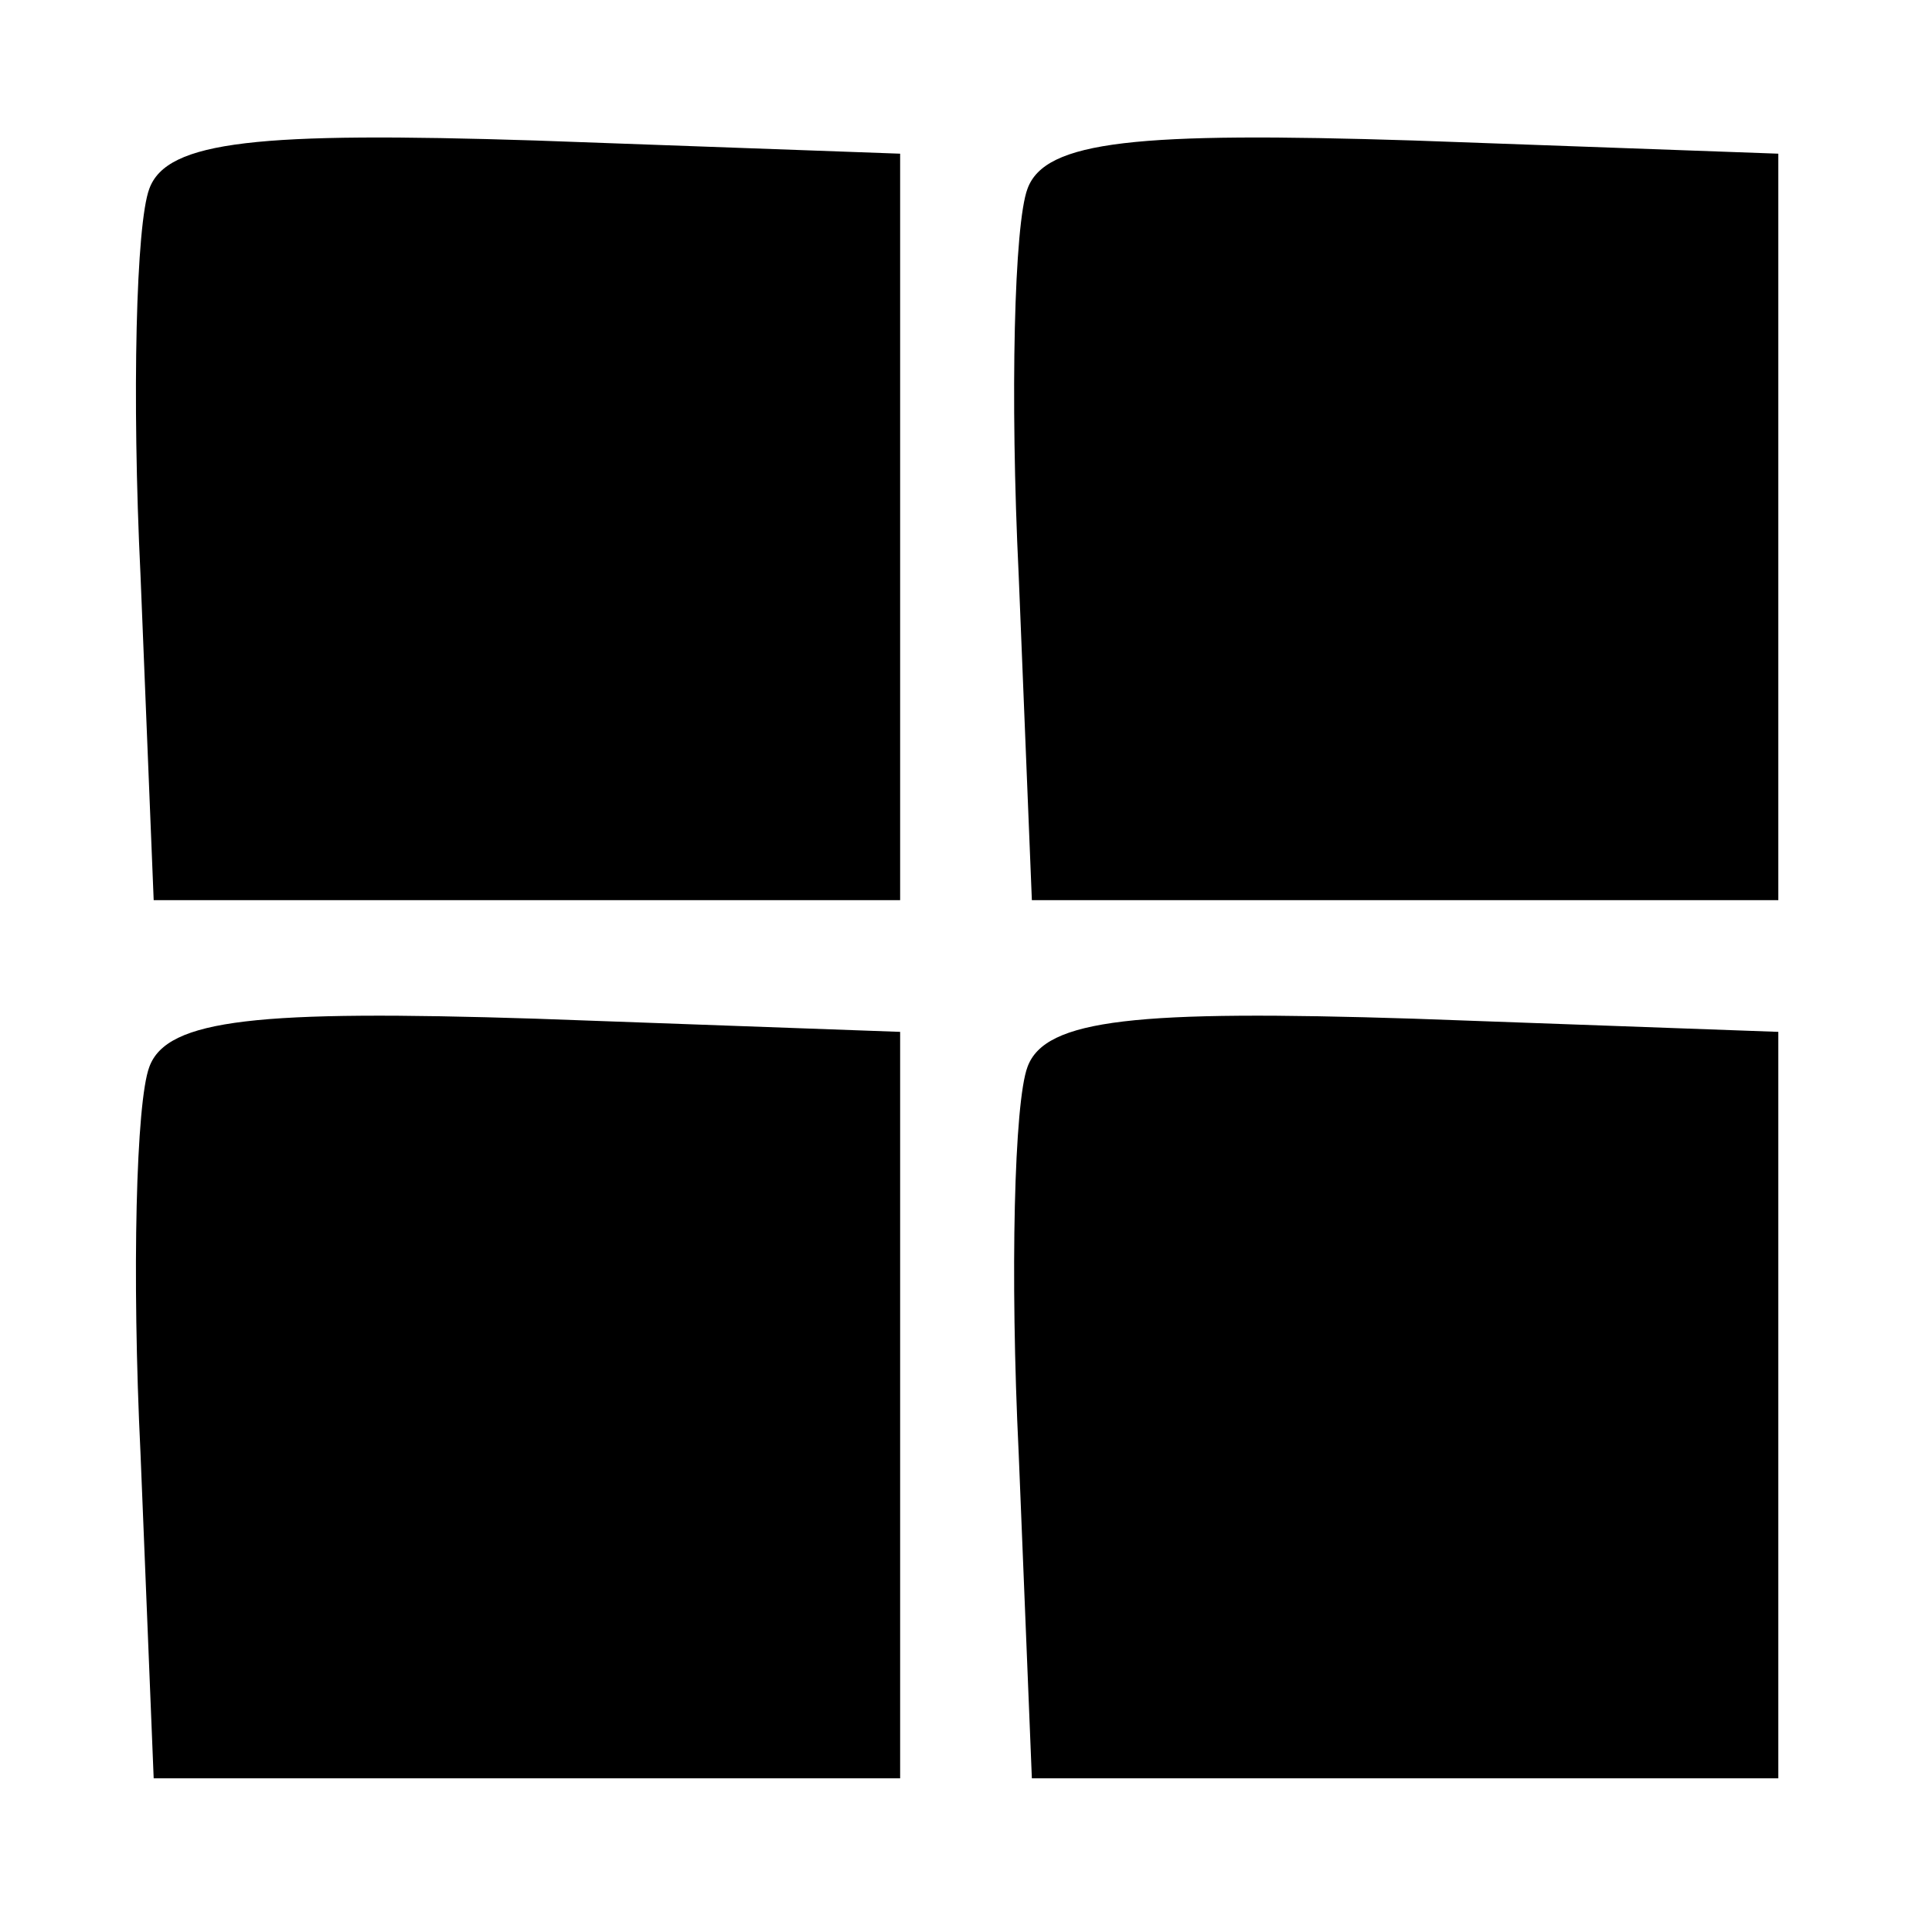
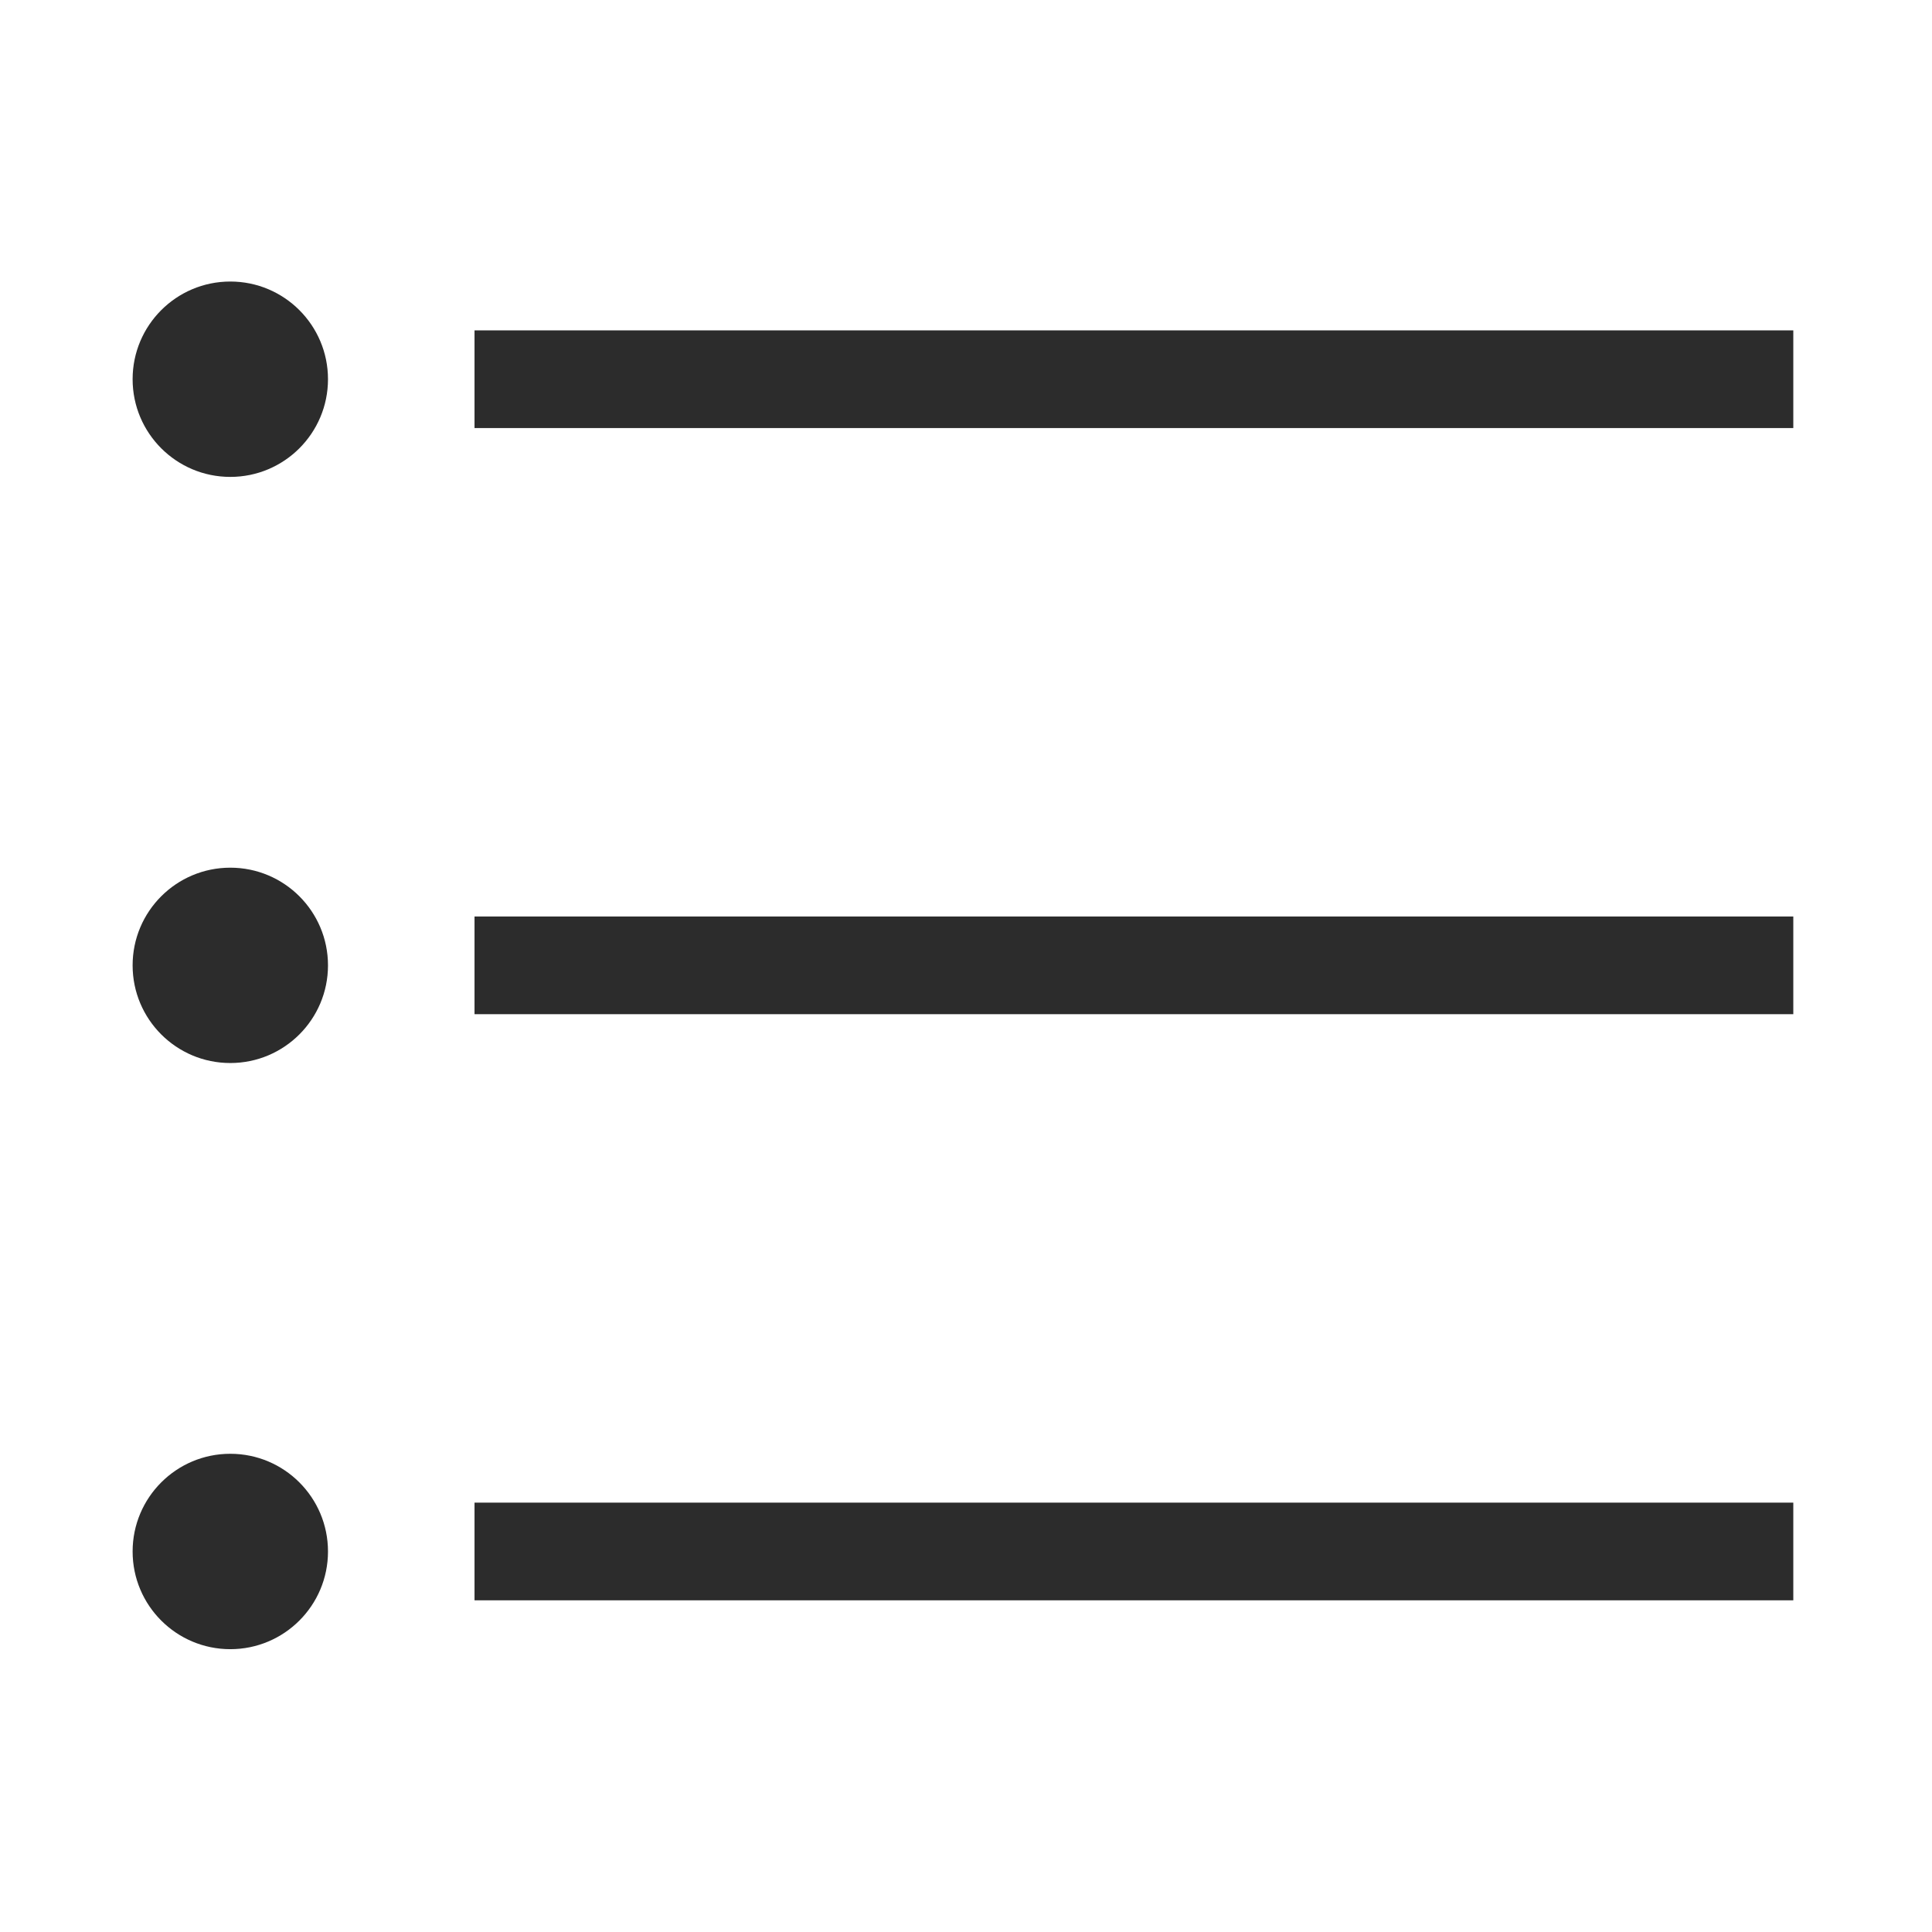
- <svg xmlns="http://www.w3.org/2000/svg" version="1.0" width="44pt" height="44pt" viewBox="0 0 44 44" preserveAspectRatio="xMidYMid meet">
-   <g transform="translate(0,44) scale(0.1,-0.1)" fill="#000000" stroke="none">
-     <path d="M34 397 c-3 -8 -4 -47 -2 -88 l3 -74 85 0 85 0 0 85 0 85 -83 3 c-63 2 -84 0 -88 -11z" />
-     <path d="M234 397 c-3 -8 -4 -47 -2 -88 l3 -74 85 0 85 0 0 85 0 85 -83 3 c-63 2 -84 0 -88 -11z" />
-     <path d="M34 197 c-3 -8 -4 -47 -2 -88 l3 -74 85 0 85 0 0 85 0 85 -83 3 c-63 2 -84 0 -88 -11z" />
-     <path d="M234 197 c-3 -8 -4 -47 -2 -88 l3 -74 85 0 85 0 0 85 0 85 -83 3 c-63 2 -84 0 -88 -11z" />
-   </g>
+ <svg xmlns="http://www.w3.org/2000/svg" t="1615468331998" class="icon" viewBox="0 0 1024 1024" version="1.1" p-id="7227" width="32" height="32">
+   <defs>
+     <style type="text/css" />
+   </defs>
+   <path d="M122.066 200.994m-51.776 0a50.597 50.597 0 1 0 103.552 0 50.597 50.597 0 1 0-103.552 0Z" p-id="7228" fill="#2c2c2c" />
+   <path d="M122.066 459.888c-28.593 0-51.776 23.172-51.776 51.764 0 28.606 23.183 51.774 51.776 51.774 28.593 0 51.777-23.168 51.777-51.774C173.842 483.06 150.659 459.888 122.066 459.888z" p-id="7229" fill="#2c2c2c" />
+   <path d="M122.066 770.535c-28.593 0-51.776 23.183-51.776 51.776 0 28.61 23.183 51.789 51.776 51.789 28.593 0 51.777-23.179 51.777-51.789C173.842 793.718 150.659 770.535 122.066 770.535z" p-id="7230" fill="#2c2c2c" />
+   <path d="M251.506 796.425l698.981 0 0 51.776-698.981 0 0-51.776Z" p-id="7231" fill="#2c2c2c" />
+   <path d="M251.506 485.765l698.981 0 0 51.775-698.981 0 0-51.775Z" p-id="7232" fill="#2c2c2c" />
+   <path d="M251.506 175.105l698.981 0 0 51.777-698.981 0 0-51.777Z" p-id="7233" fill="#2c2c2c" />
</svg>
